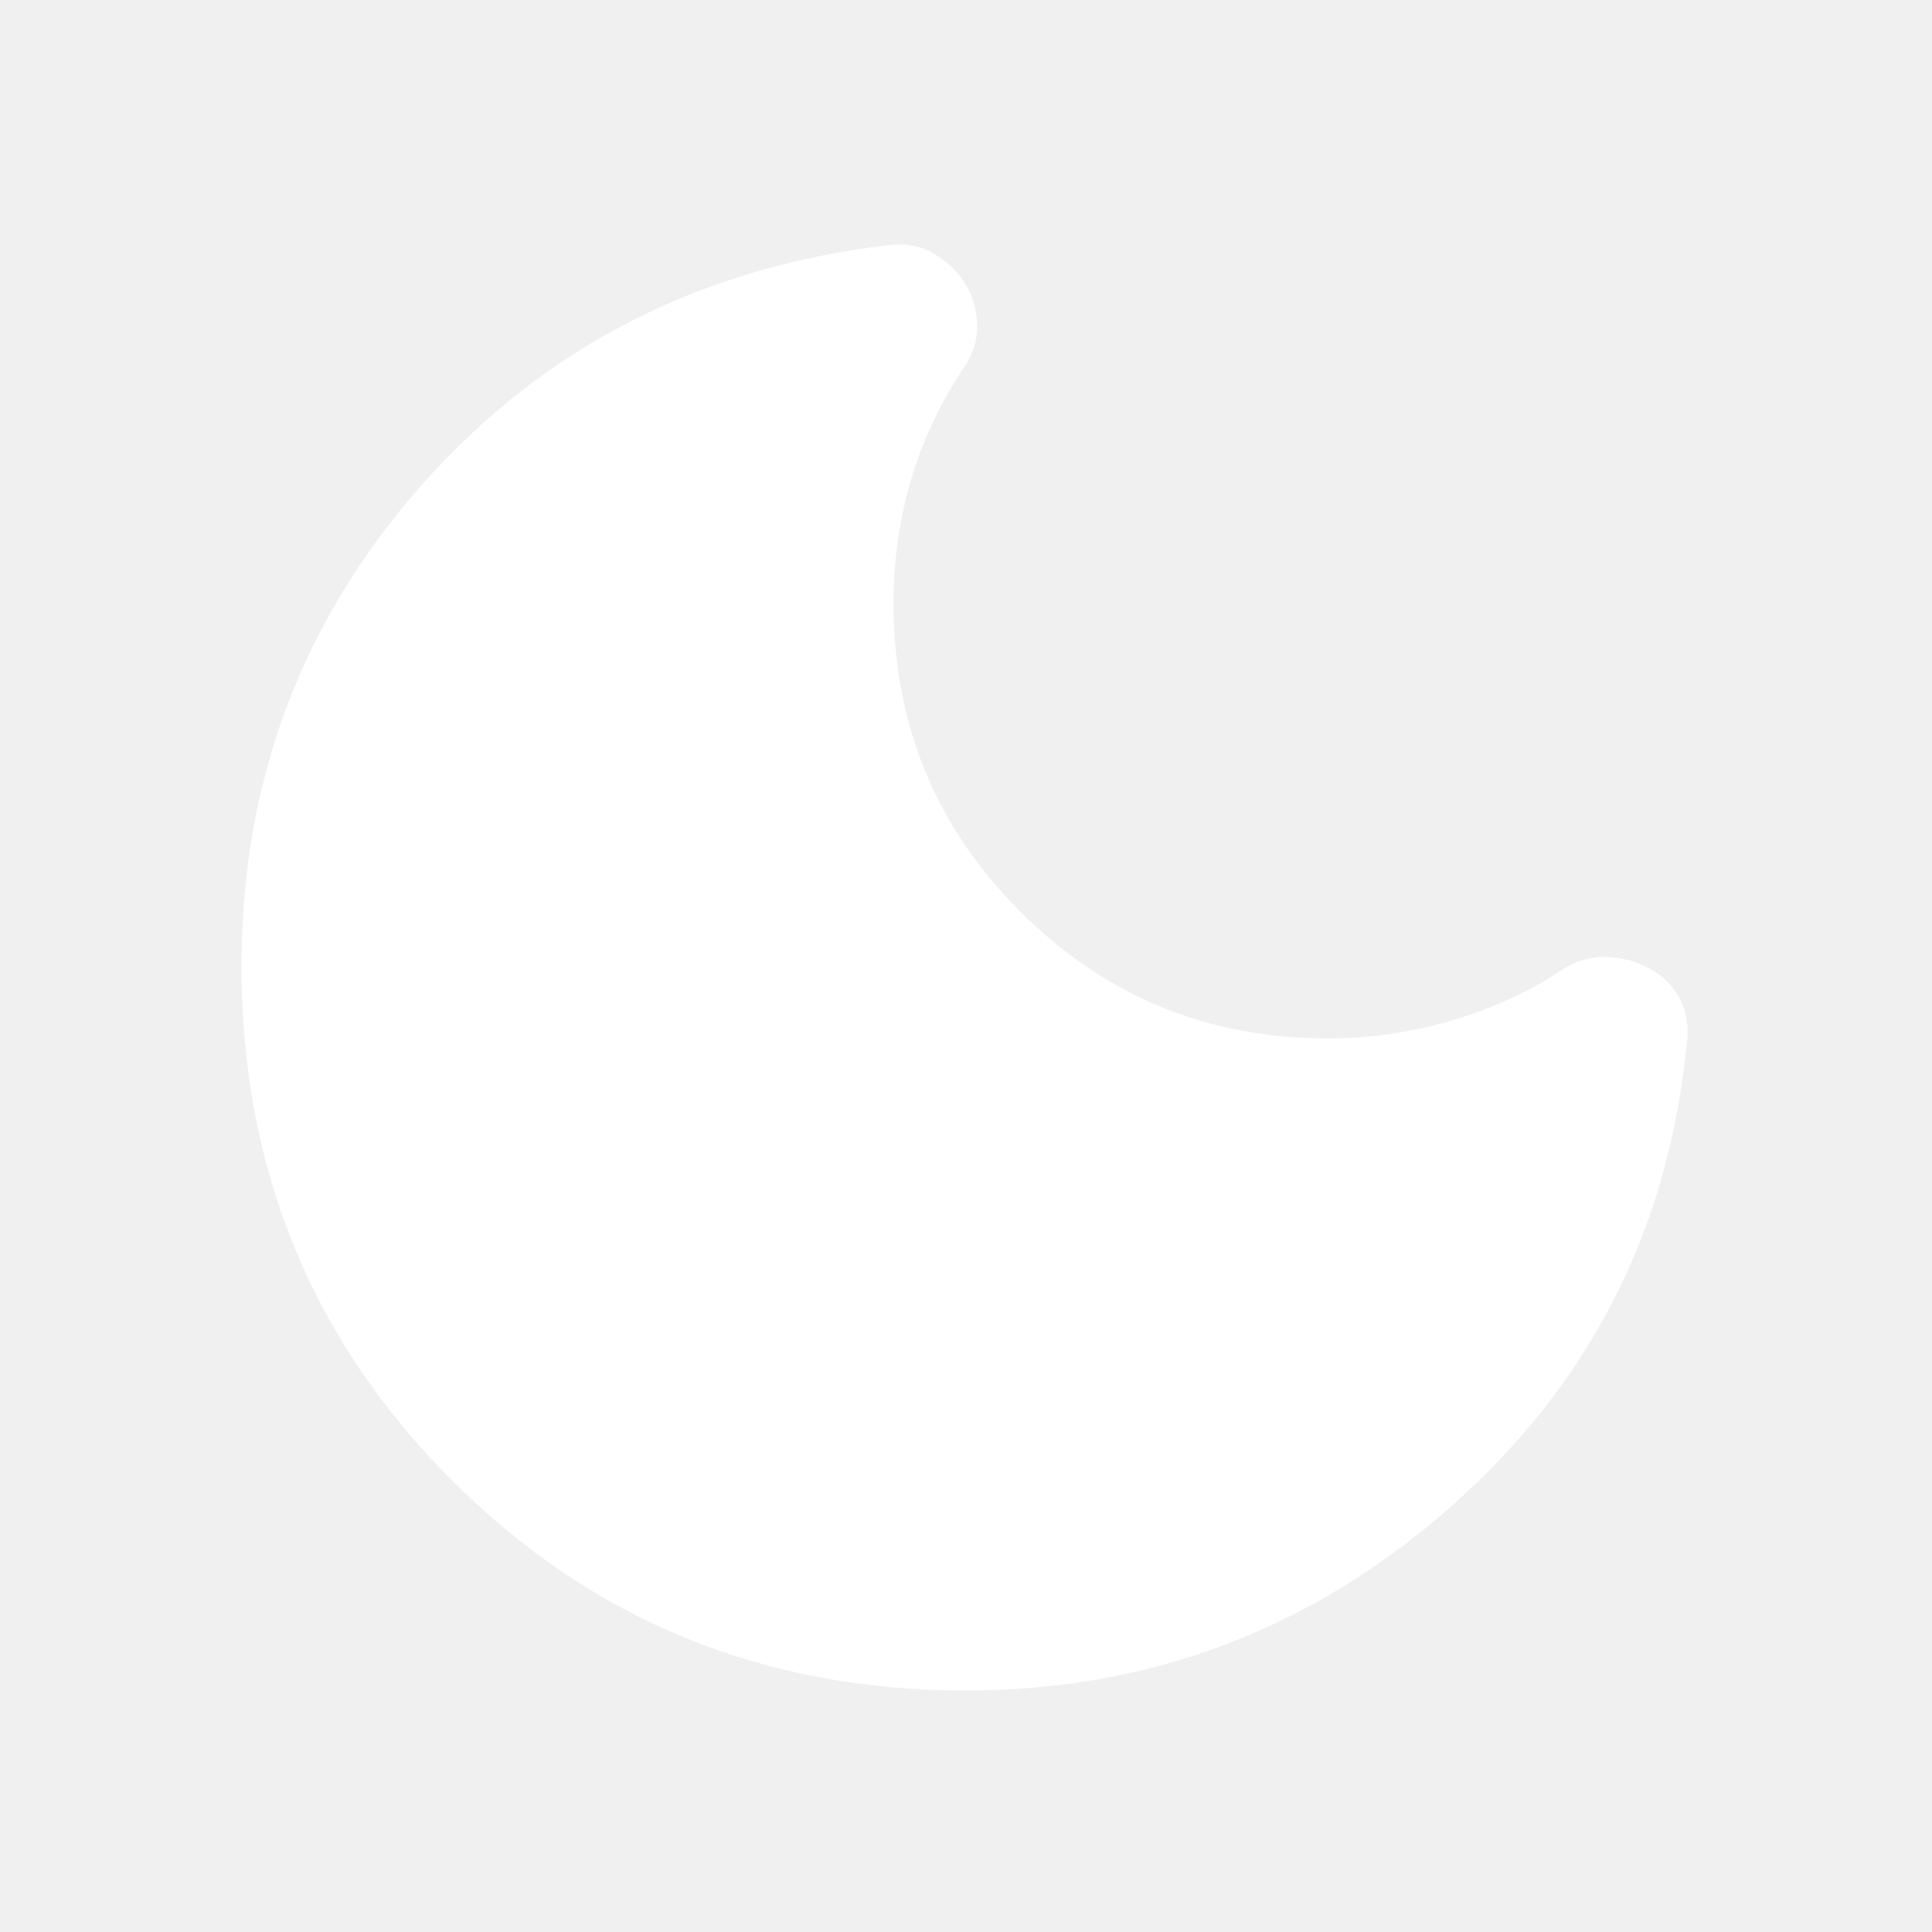
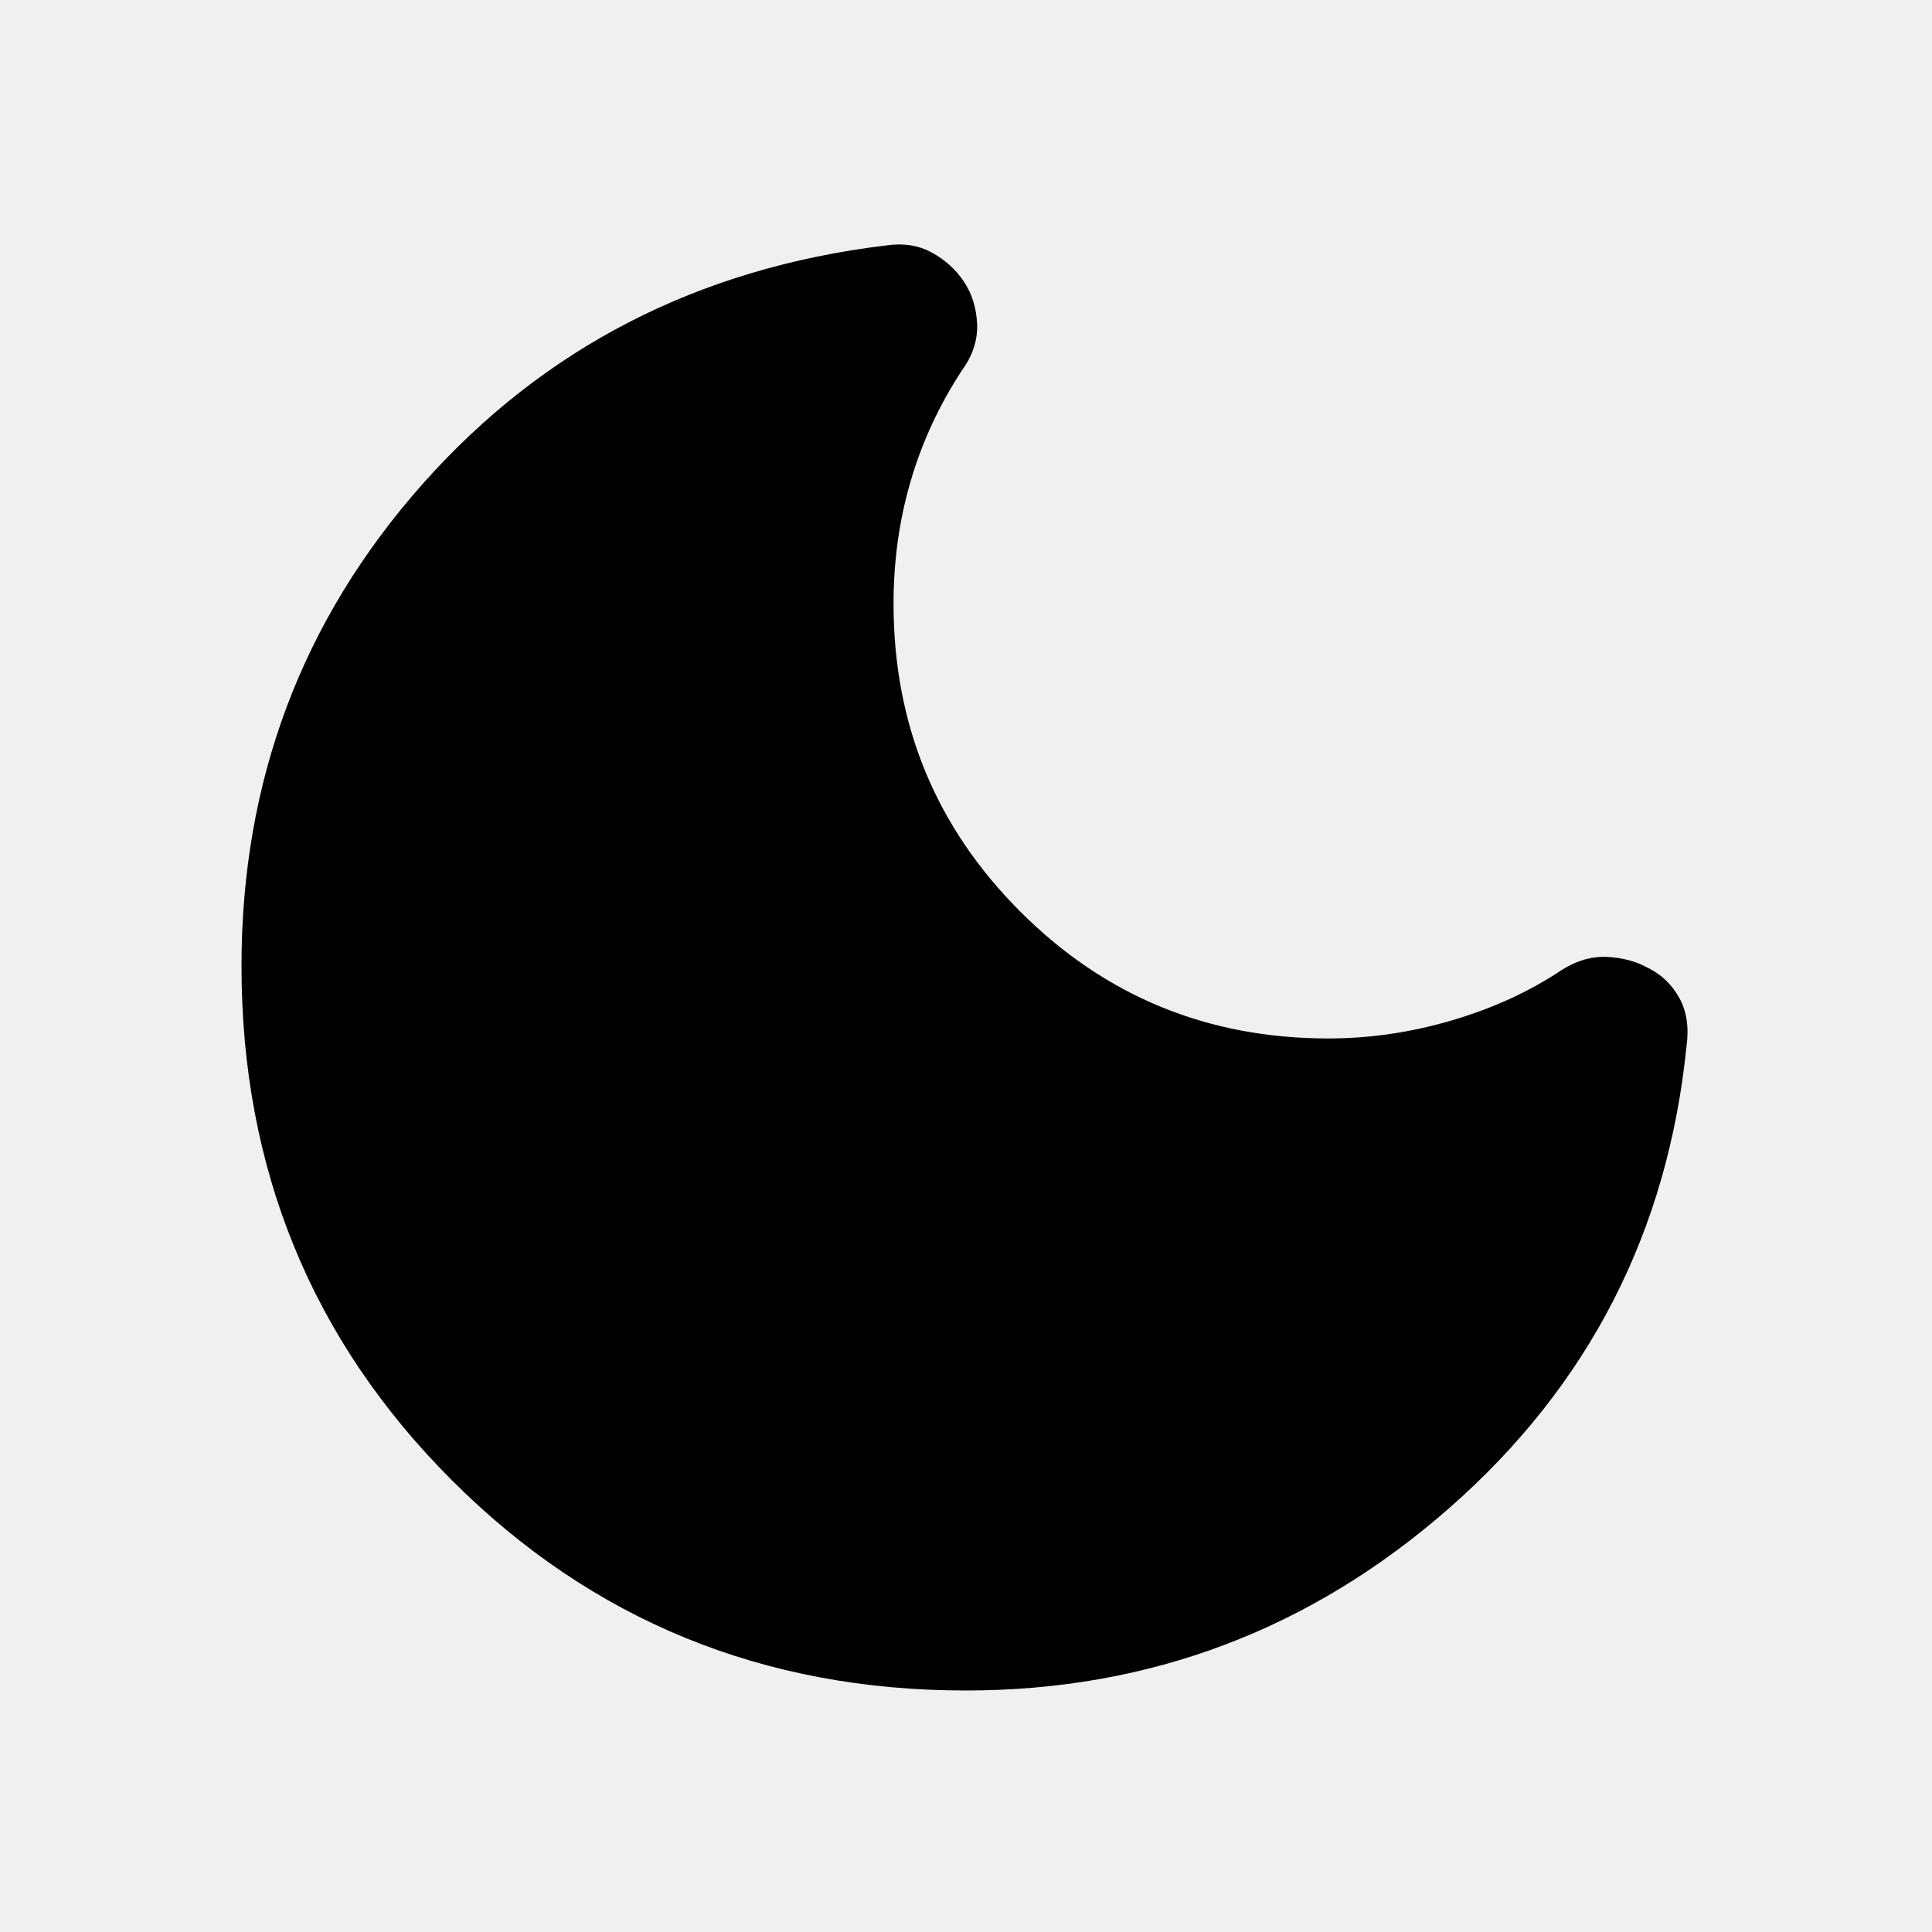
<svg xmlns="http://www.w3.org/2000/svg" width="100%" height="100%" viewBox="0 0 24 24" version="1.1" xml:space="preserve" style="fill-rule:evenodd;clip-rule:evenodd;stroke-linejoin:round;stroke-miterlimit:2;">
-   <path d="M12,21C9.483,21 7.354,20.129 5.613,18.388C3.871,16.646 3,14.517 3,12C3,9.7 3.75,7.704 5.25,6.012C6.75,4.321 8.667,3.333 11,3.05C11.217,3.017 11.408,3.046 11.575,3.137C11.742,3.229 11.875,3.35 11.975,3.5C12.075,3.65 12.129,3.825 12.138,4.025C12.146,4.225 12.083,4.417 11.95,4.6C11.667,5.033 11.454,5.492 11.313,5.975C11.171,6.458 11.1,6.967 11.1,7.5C11.1,9 11.625,10.275 12.675,11.325C13.725,12.375 15,12.9 16.5,12.9C17.017,12.9 17.529,12.825 18.038,12.675C18.546,12.525 19,12.317 19.4,12.05C19.583,11.933 19.771,11.879 19.963,11.887C20.154,11.896 20.325,11.942 20.475,12.025C20.642,12.108 20.771,12.233 20.863,12.4C20.954,12.567 20.983,12.767 20.95,13C20.717,15.3 19.738,17.208 18.013,18.725C16.288,20.242 14.283,21 12,21Z" style="fill:white;fill-rule:nonzero;" />
+   <path d="M12,21C9.483,21 7.354,20.129 5.613,18.388C3.871,16.646 3,14.517 3,12C3,9.7 3.75,7.704 5.25,6.012C6.75,4.321 8.667,3.333 11,3.05C11.217,3.017 11.408,3.046 11.575,3.137C11.742,3.229 11.875,3.35 11.975,3.5C12.075,3.65 12.129,3.825 12.138,4.025C12.146,4.225 12.083,4.417 11.95,4.6C11.667,5.033 11.454,5.492 11.313,5.975C11.171,6.458 11.1,6.967 11.1,7.5C11.1,9 11.625,10.275 12.675,11.325C13.725,12.375 15,12.9 16.5,12.9C17.017,12.9 17.529,12.825 18.038,12.675C18.546,12.525 19,12.317 19.4,12.05C19.583,11.933 19.771,11.879 19.963,11.887C20.154,11.896 20.325,11.942 20.475,12.025C20.642,12.108 20.771,12.233 20.863,12.4C20.954,12.567 20.983,12.767 20.95,13C20.717,15.3 19.738,17.208 18.013,18.725C16.288,20.242 14.283,21 12,21Z" style="fill-rule:nonzero;" />
</svg>
